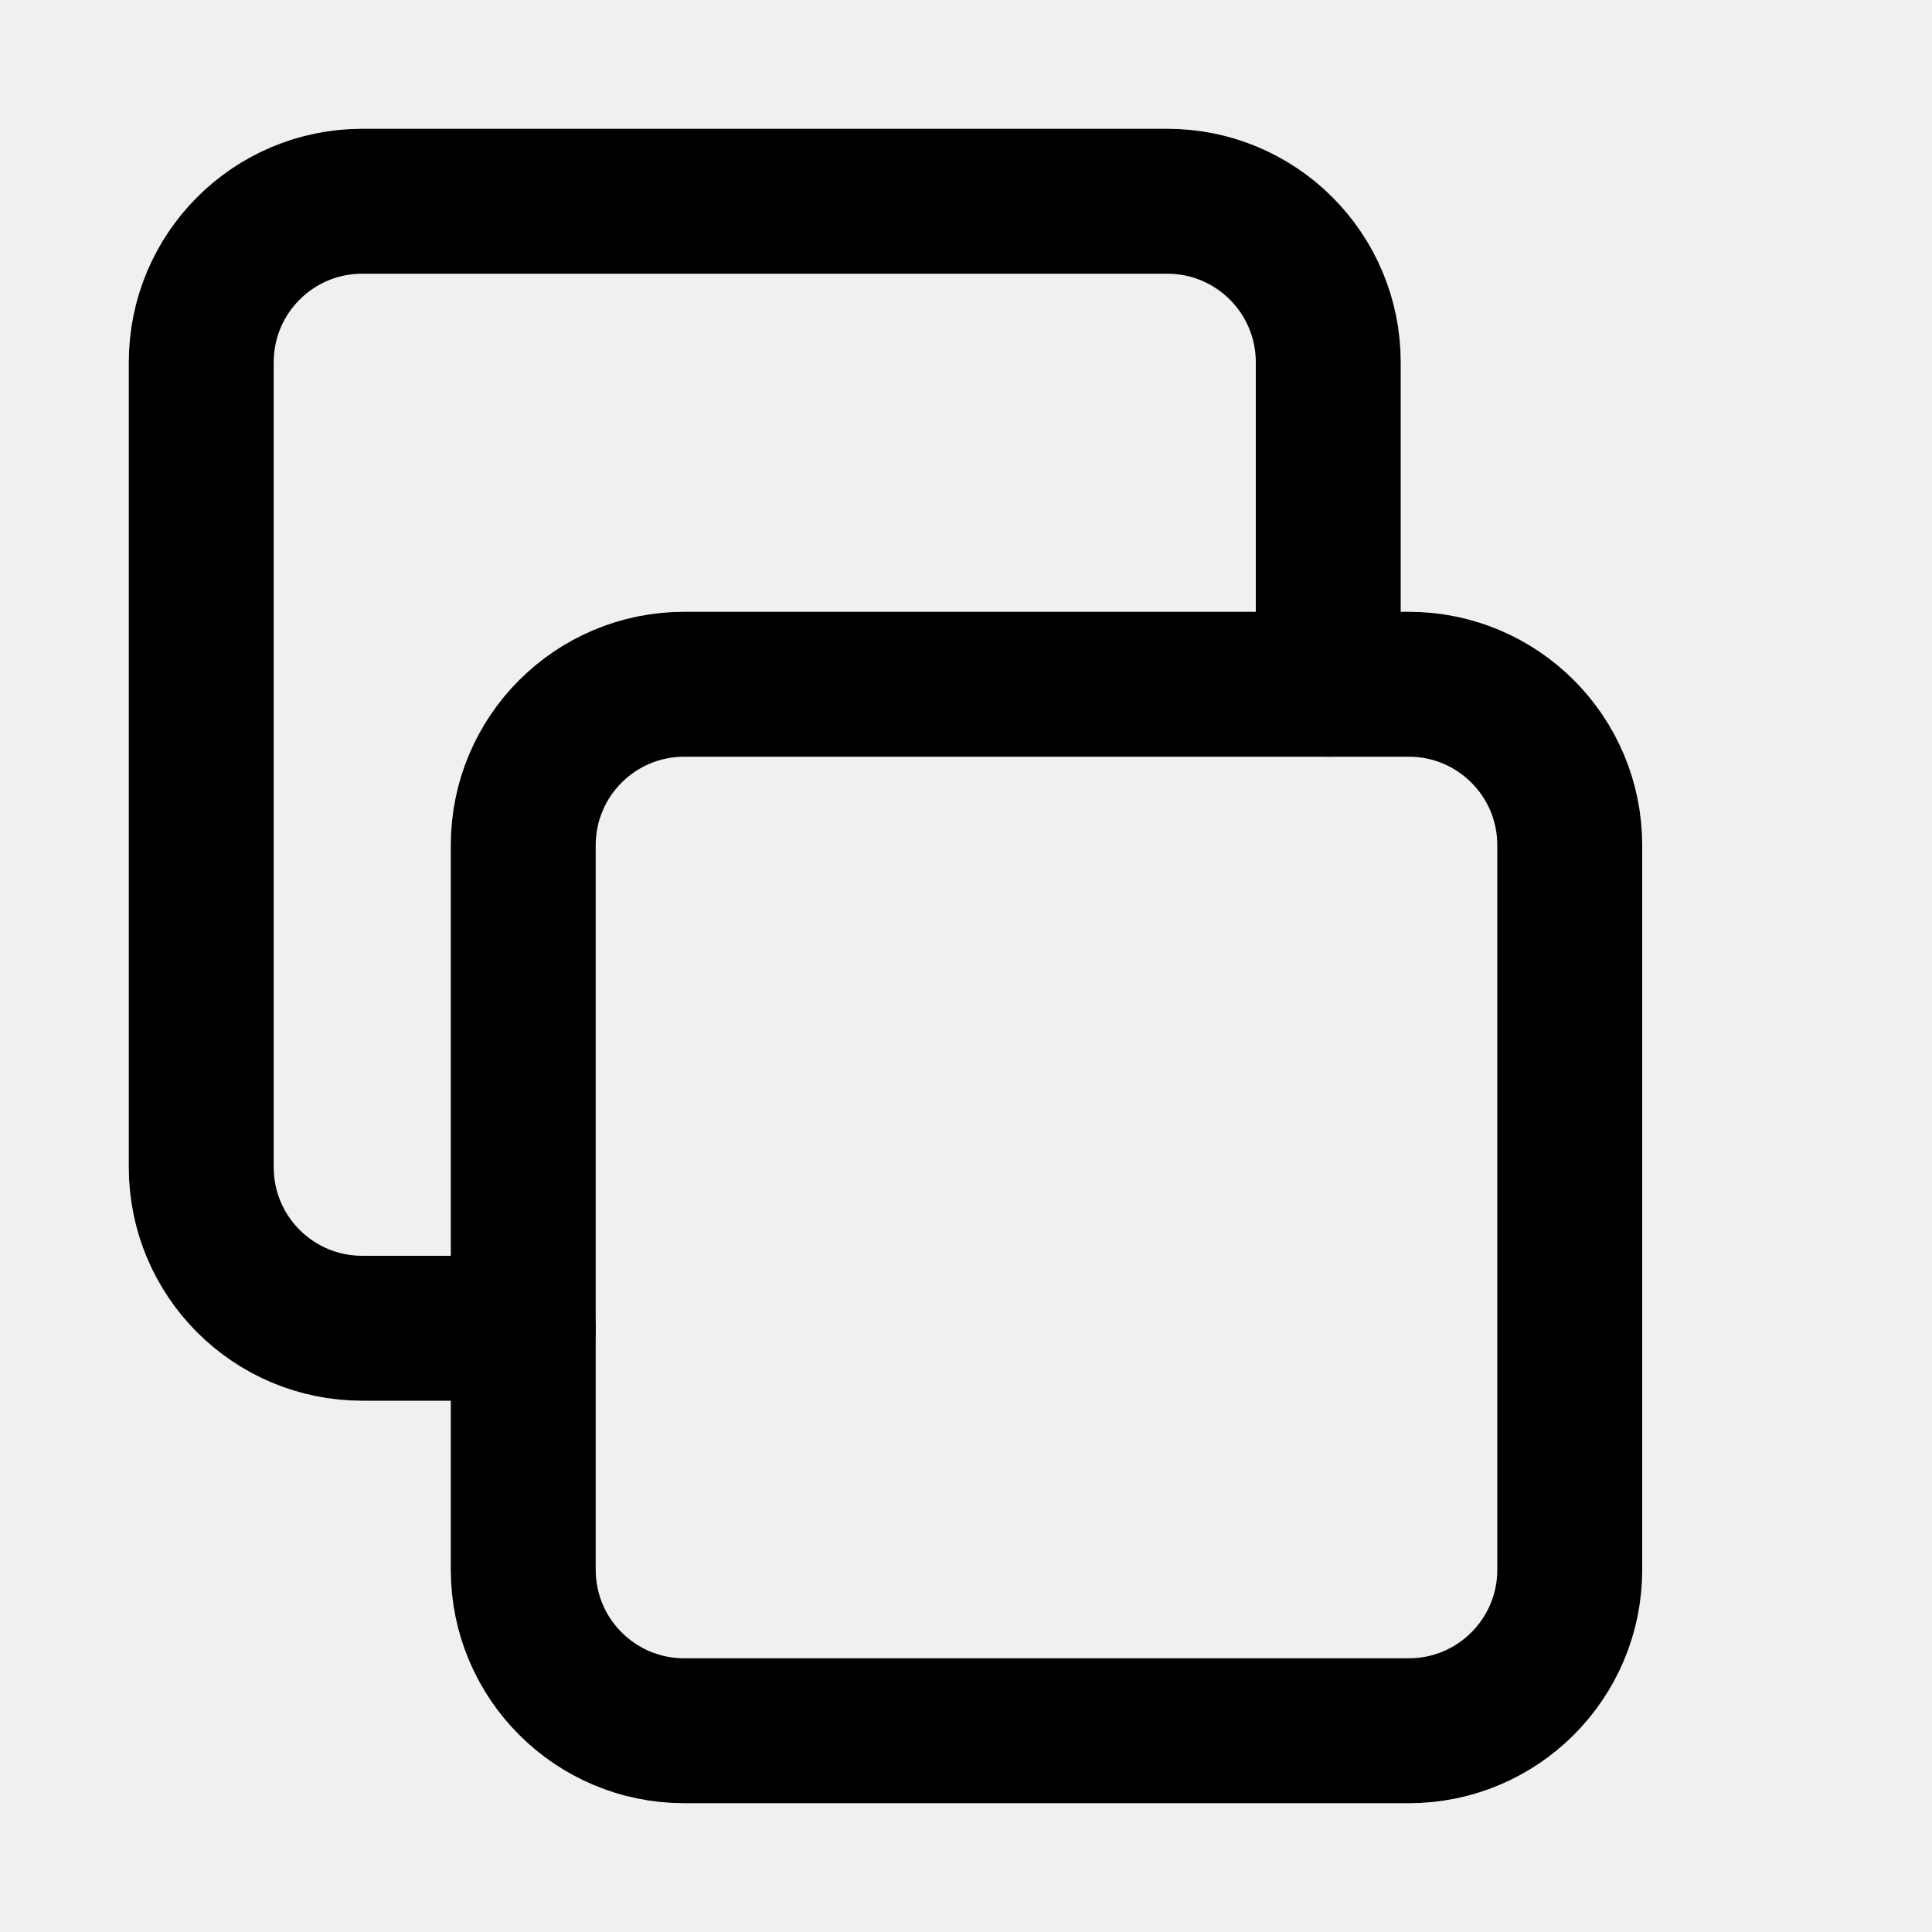
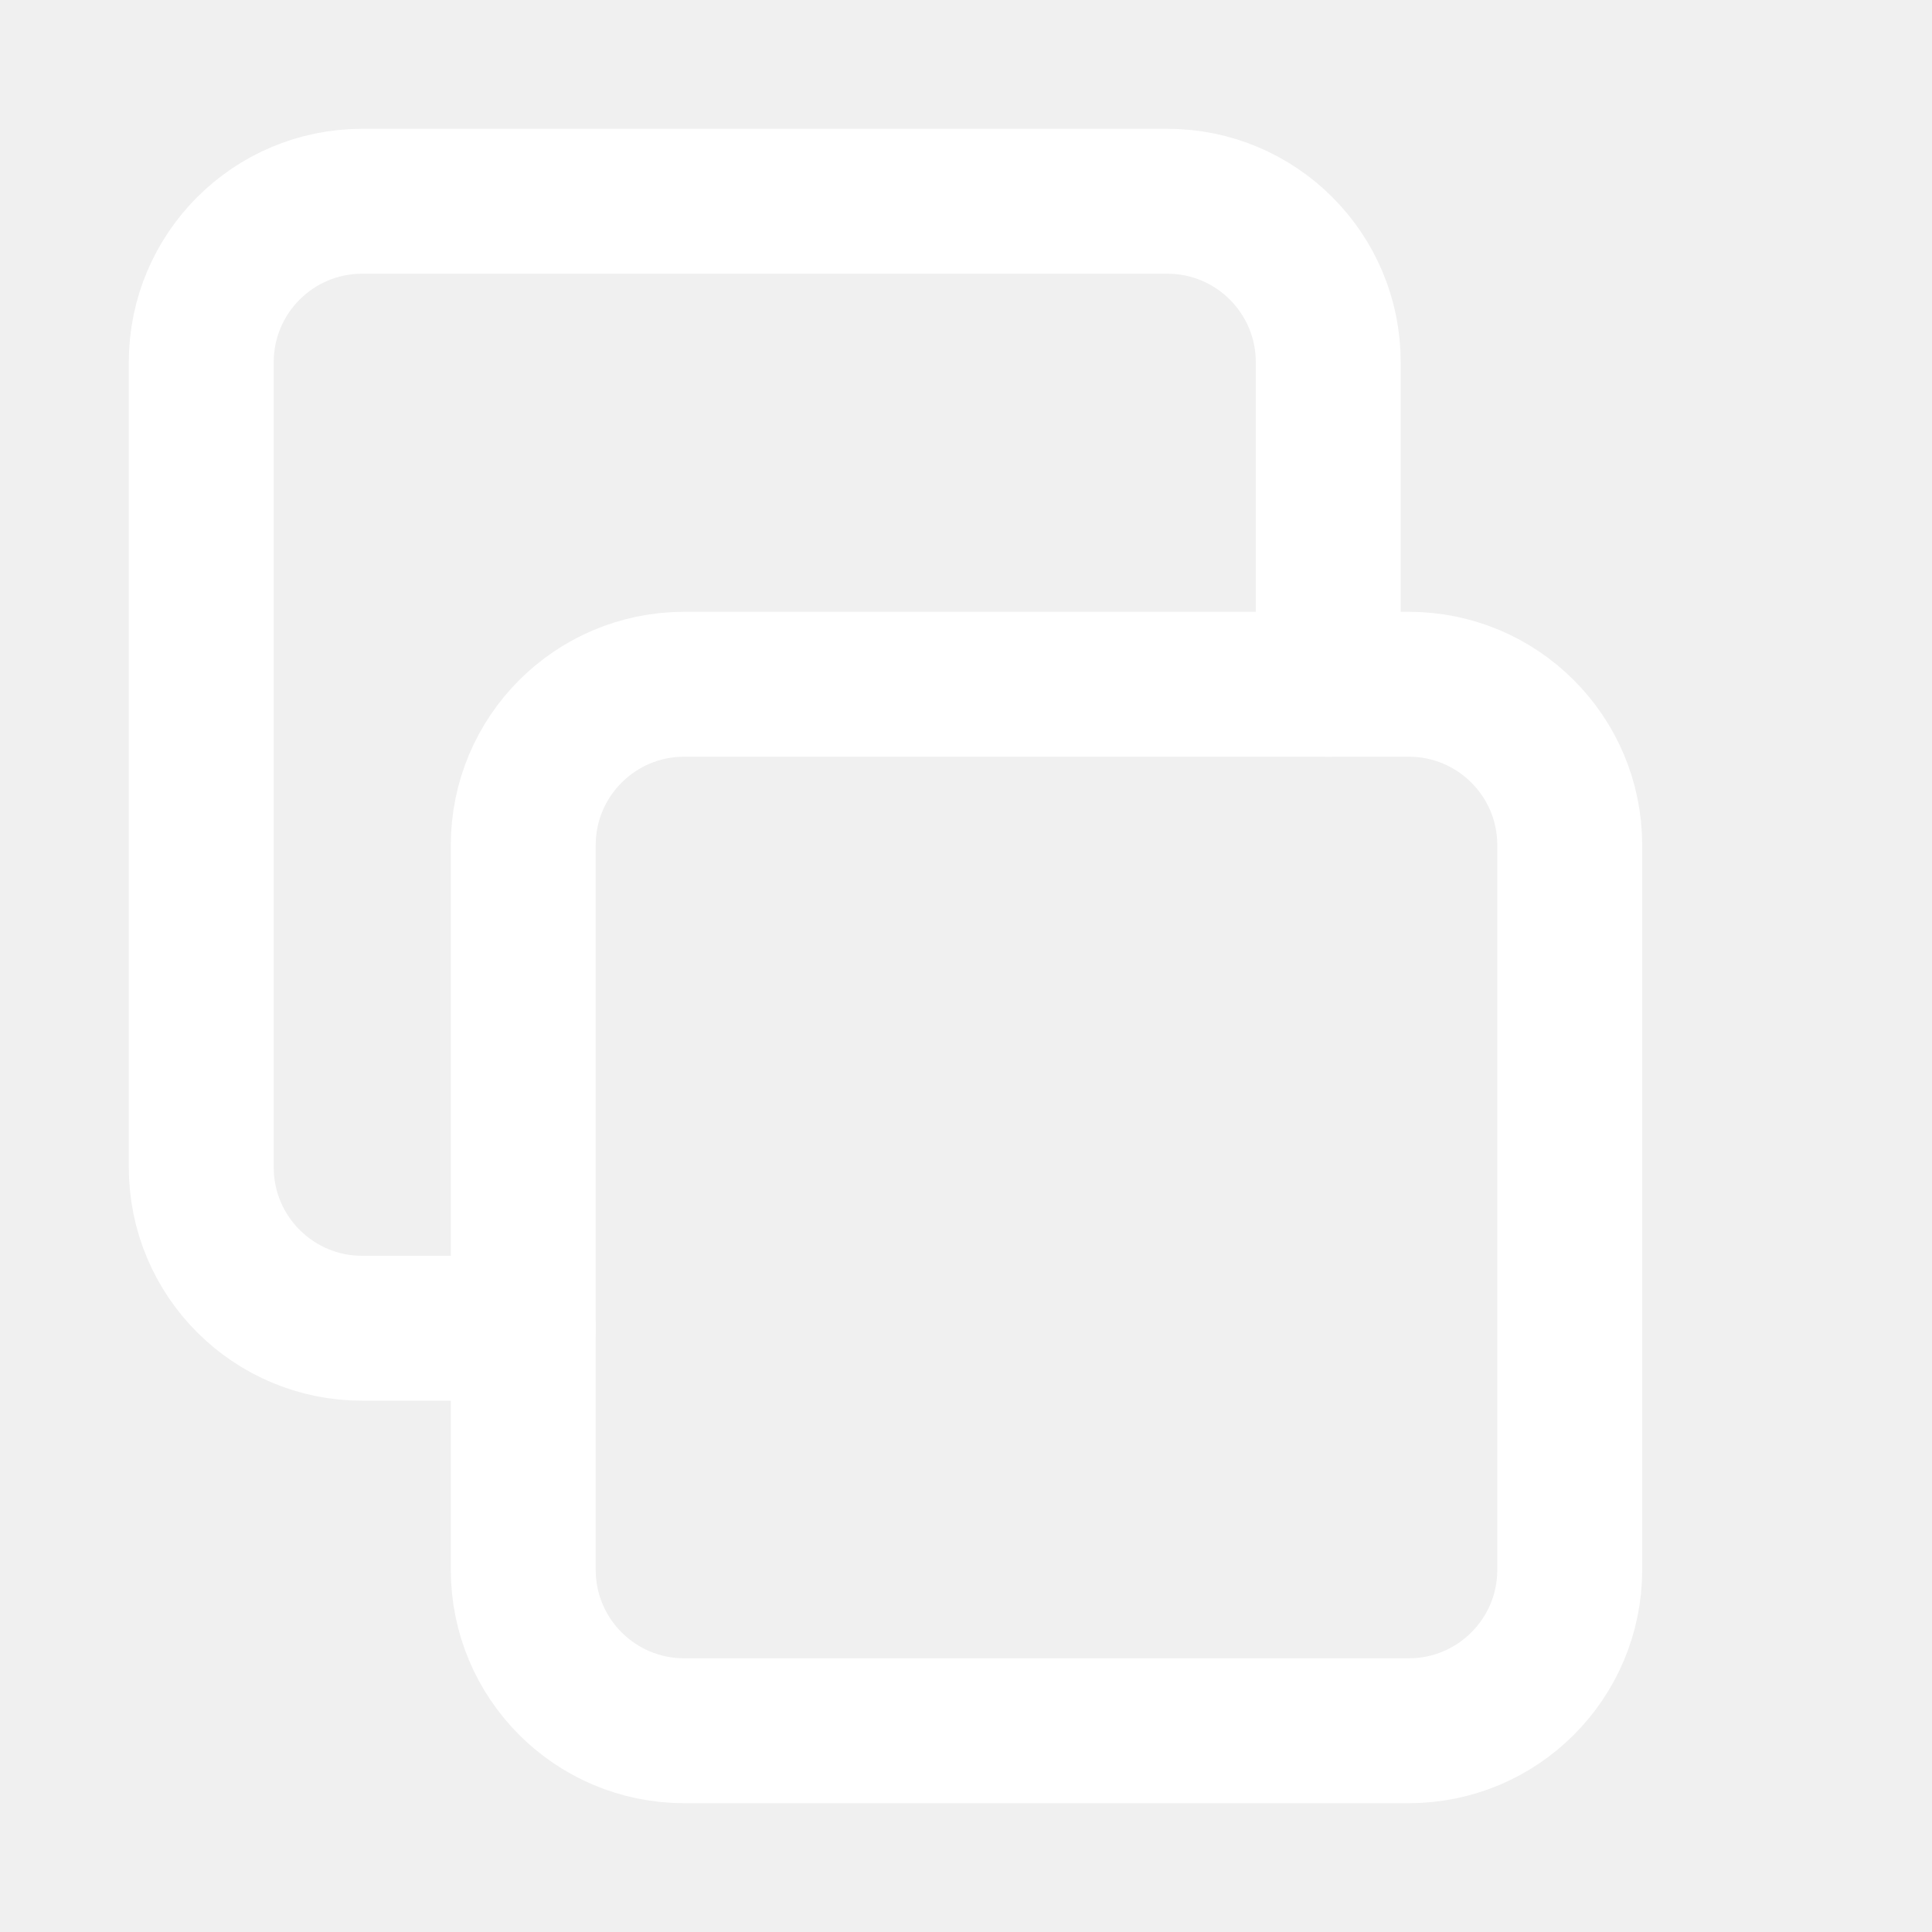
<svg xmlns="http://www.w3.org/2000/svg" width="24" height="24" viewBox="0 0 24 24" fill="none">
-   <path d="M8.5 8.5H17.5C18.605 8.5 19.5 9.395 19.5 10.5V19.5C19.5 20.605 18.605 21.5 17.5 21.5H8.5C7.395 21.5 6.5 20.605 6.5 19.5V10.5C6.5 9.395 7.395 8.5 8.5 8.5Z" stroke="currentColor" stroke-width="1.8" />
-   <path d="M16.5 8.5V4.5C16.5 3.395 15.605 2.5 14.5 2.5H4.5C3.395 2.5 2.5 3.395 2.5 4.5V14.5C2.5 15.605 3.395 16.5 4.5 16.5H6.5" stroke="currentColor" stroke-width="1.8" stroke-linecap="round" />
+   <path d="M8.5 8.5H17.5C18.605 8.5 19.5 9.395 19.5 10.5V19.5C19.5 20.605 18.605 21.5 17.5 21.5H8.5C7.395 21.5 6.5 20.605 6.5 19.5V10.5C6.5 9.395 7.395 8.5 8.5 8.5Z" stroke="#FFFFFF" stroke-width="1.8" />
+   <path d="M16.5 8.5V4.5C16.5 3.395 15.605 2.5 14.5 2.5H4.5C3.395 2.5 2.5 3.395 2.5 4.5V14.5C2.5 15.605 3.395 16.5 4.5 16.5H6.5" stroke="#FFFFFF" stroke-width="1.8" stroke-linecap="round" />
</svg>
